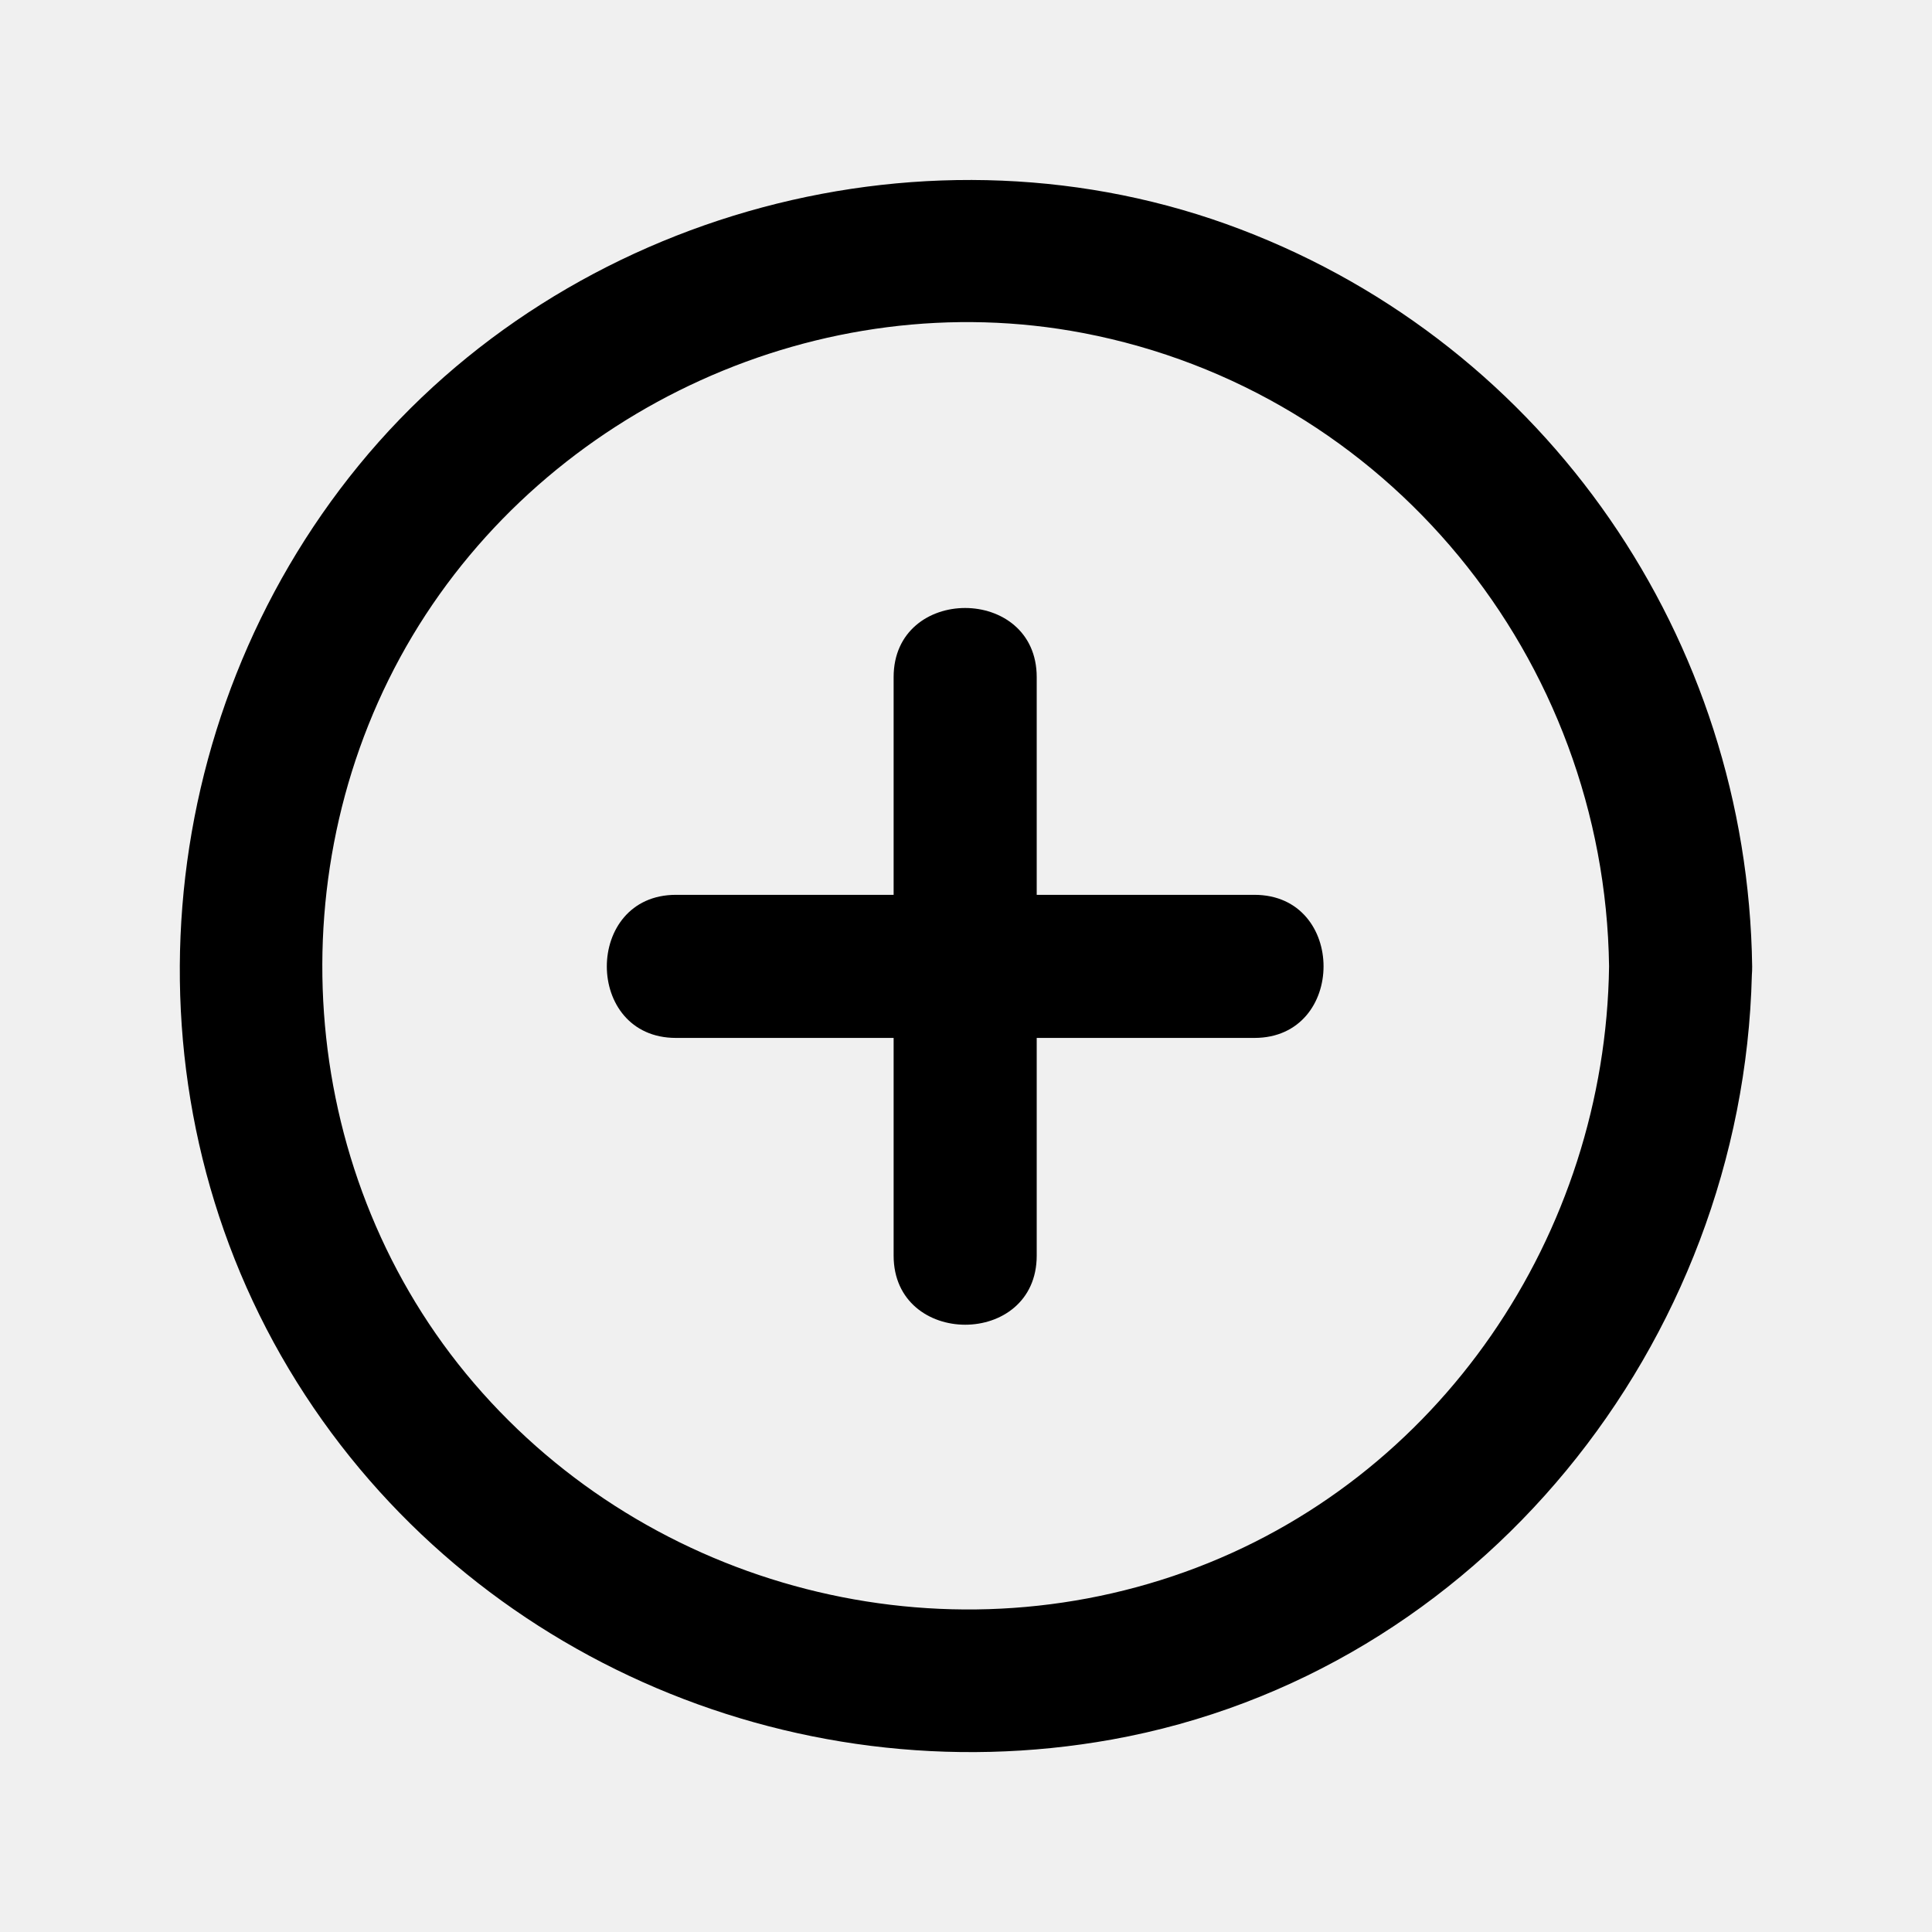
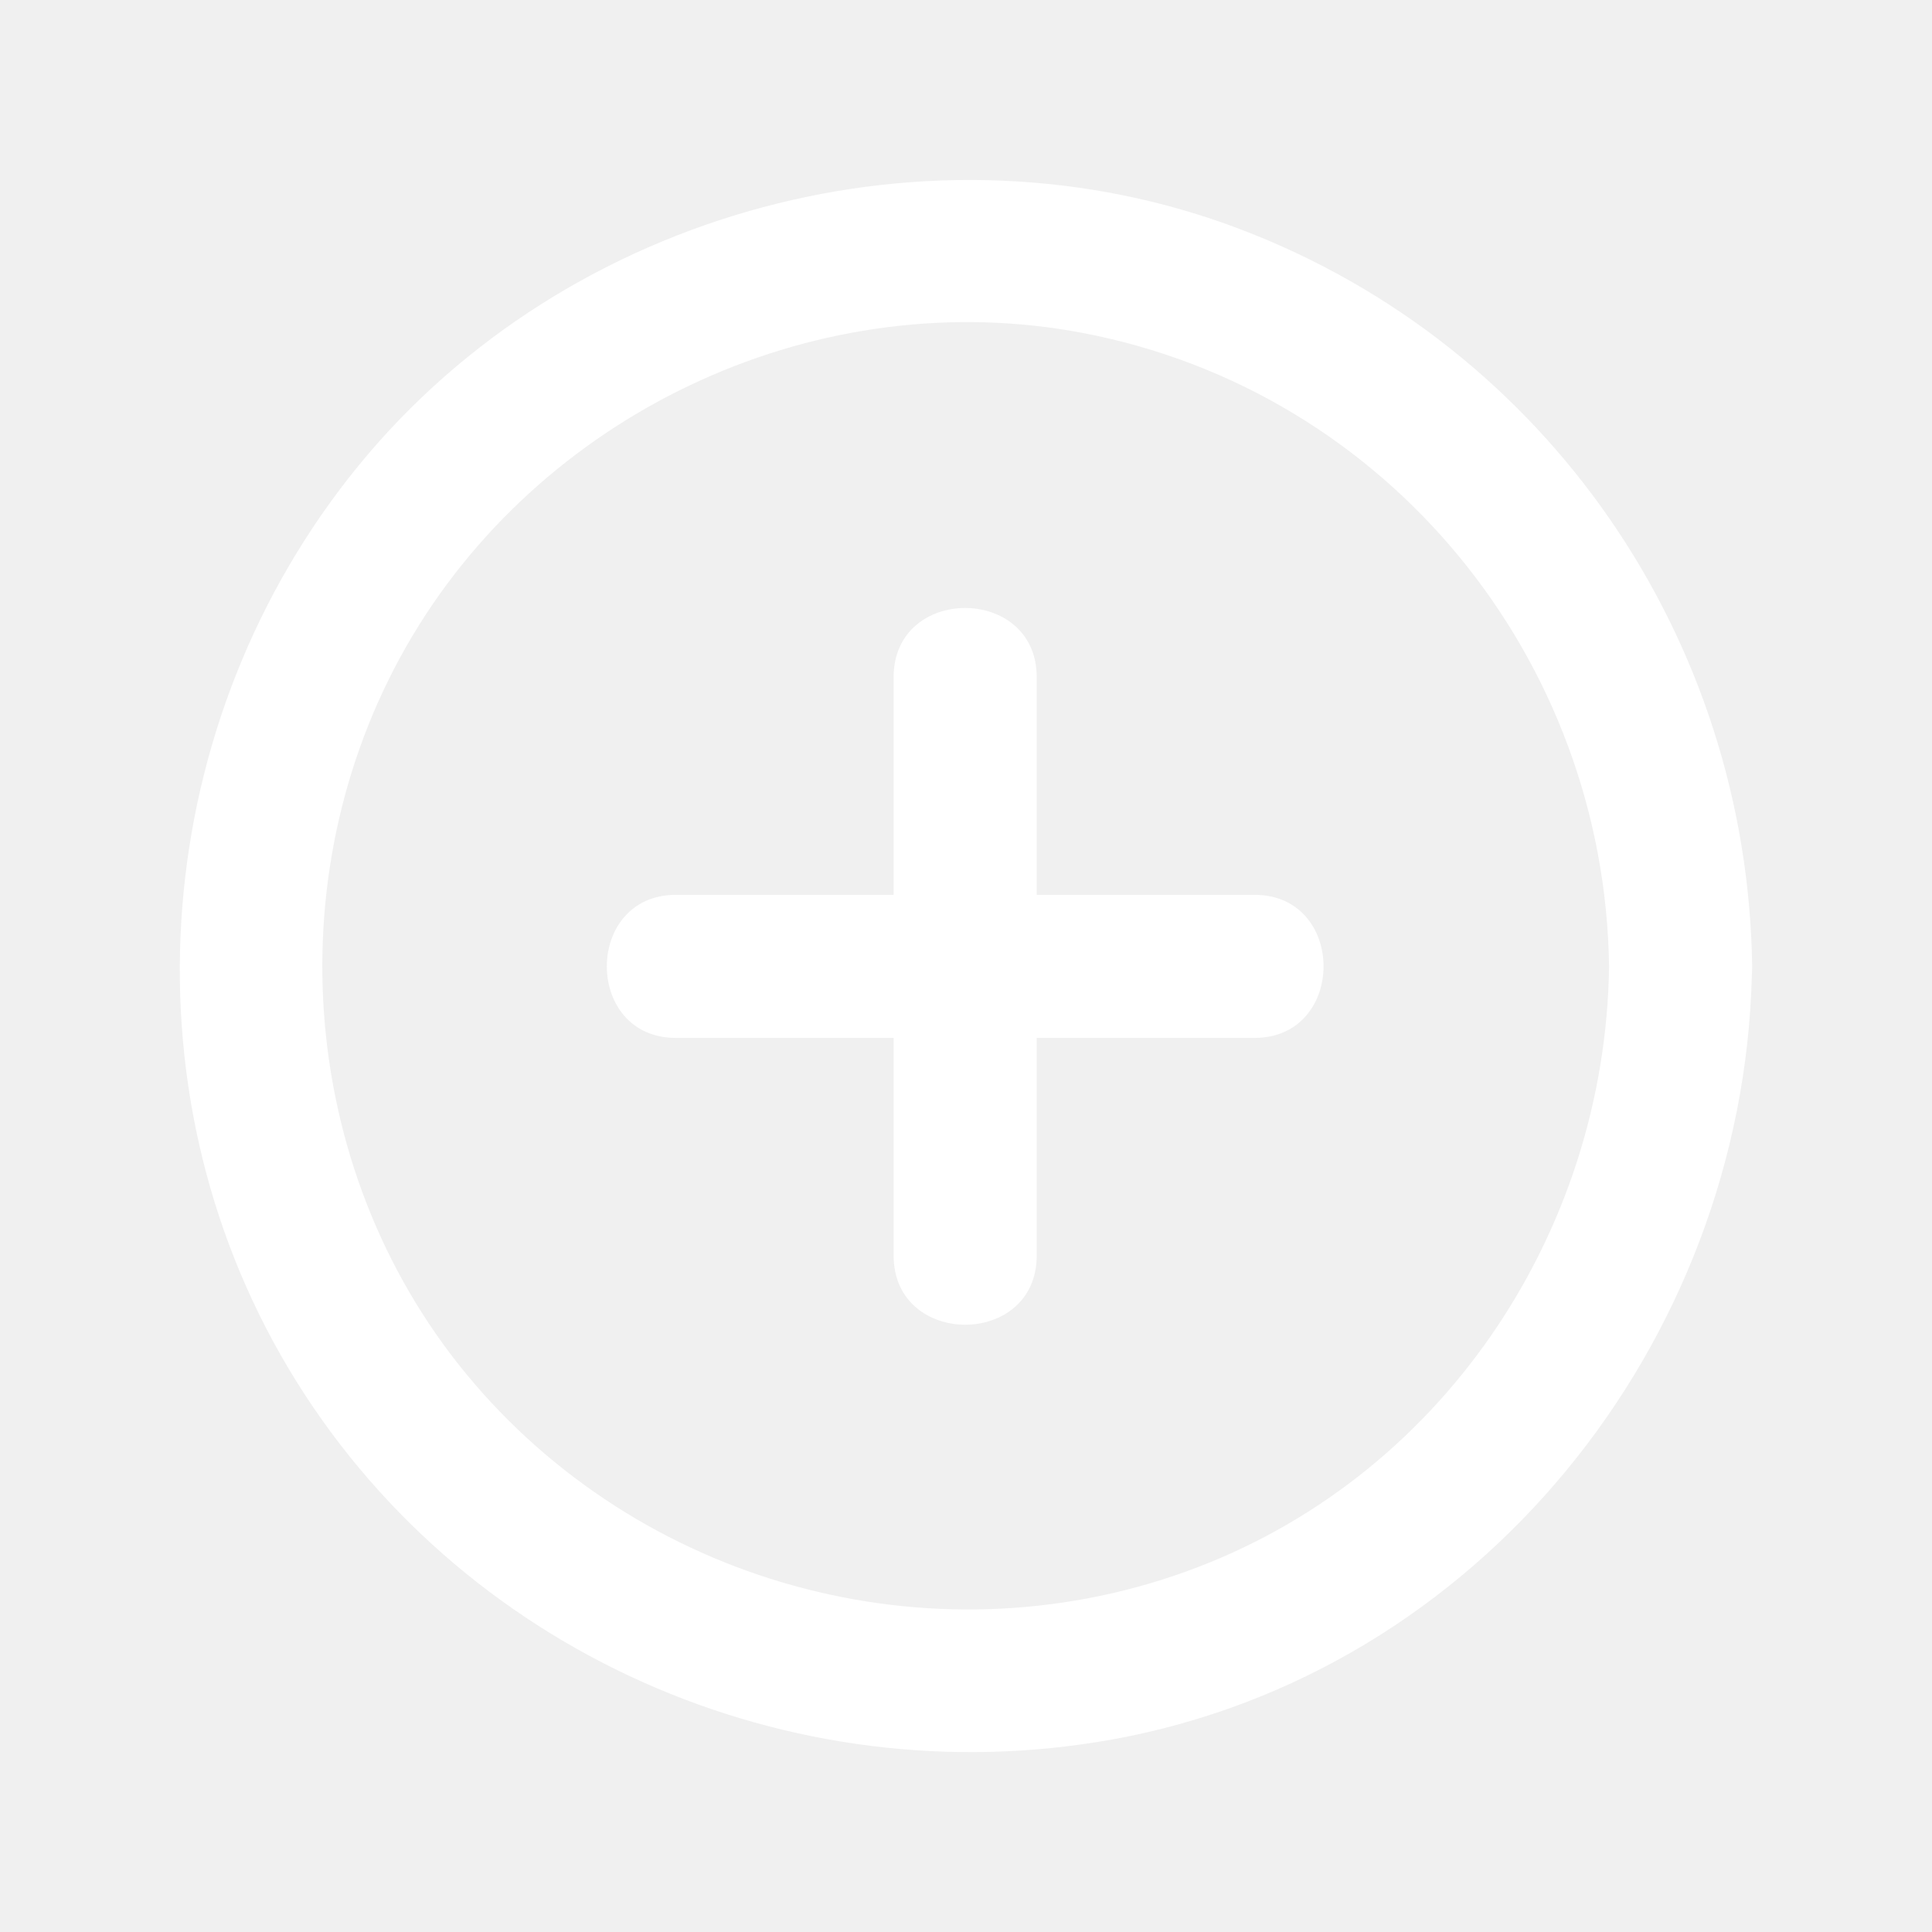
<svg xmlns="http://www.w3.org/2000/svg" data-name="Layer 1" id="Layer_1" viewBox="0 0 512 512">
+   <style>svg{fill:#ffffff}</style>
  <path d="M464.34,256.1C463.15,169.4,410.08,91.77,328.8,60.79,247,29.59,150.46,55.61,95.1,123.29,40,190.66,31.66,287.69,76.54,362.79,121.32,437.74,209.11,476.35,294.62,461c97.48-17.54,167.27-105.12,169.64-202.63C464.32,257.61,464.35,256.87,464.34,256.1ZM314,416.59c-67.8,24.3-144.8,3-190.53-52.58C78.37,309.14,73,229.35,109.28,168.55,145.39,108.12,217.68,75,287.07,88.26,367.74,103.7,425.3,174.51,426.42,256.1,425.45,327.11,381.57,392.37,314,416.59Z" />
  <path d="M332.44,237.14h-57.7v-57.7c0-24.4-37.92-24.44-37.92,0v57.7H179.13c-24.4,0-24.44,37.92,0,37.92h57.69v57.69c0,24.4,37.92,24.44,37.92,0V275.06h57.7C356.84,275.06,356.88,237.14,332.44,237.14Z" />
</svg>
